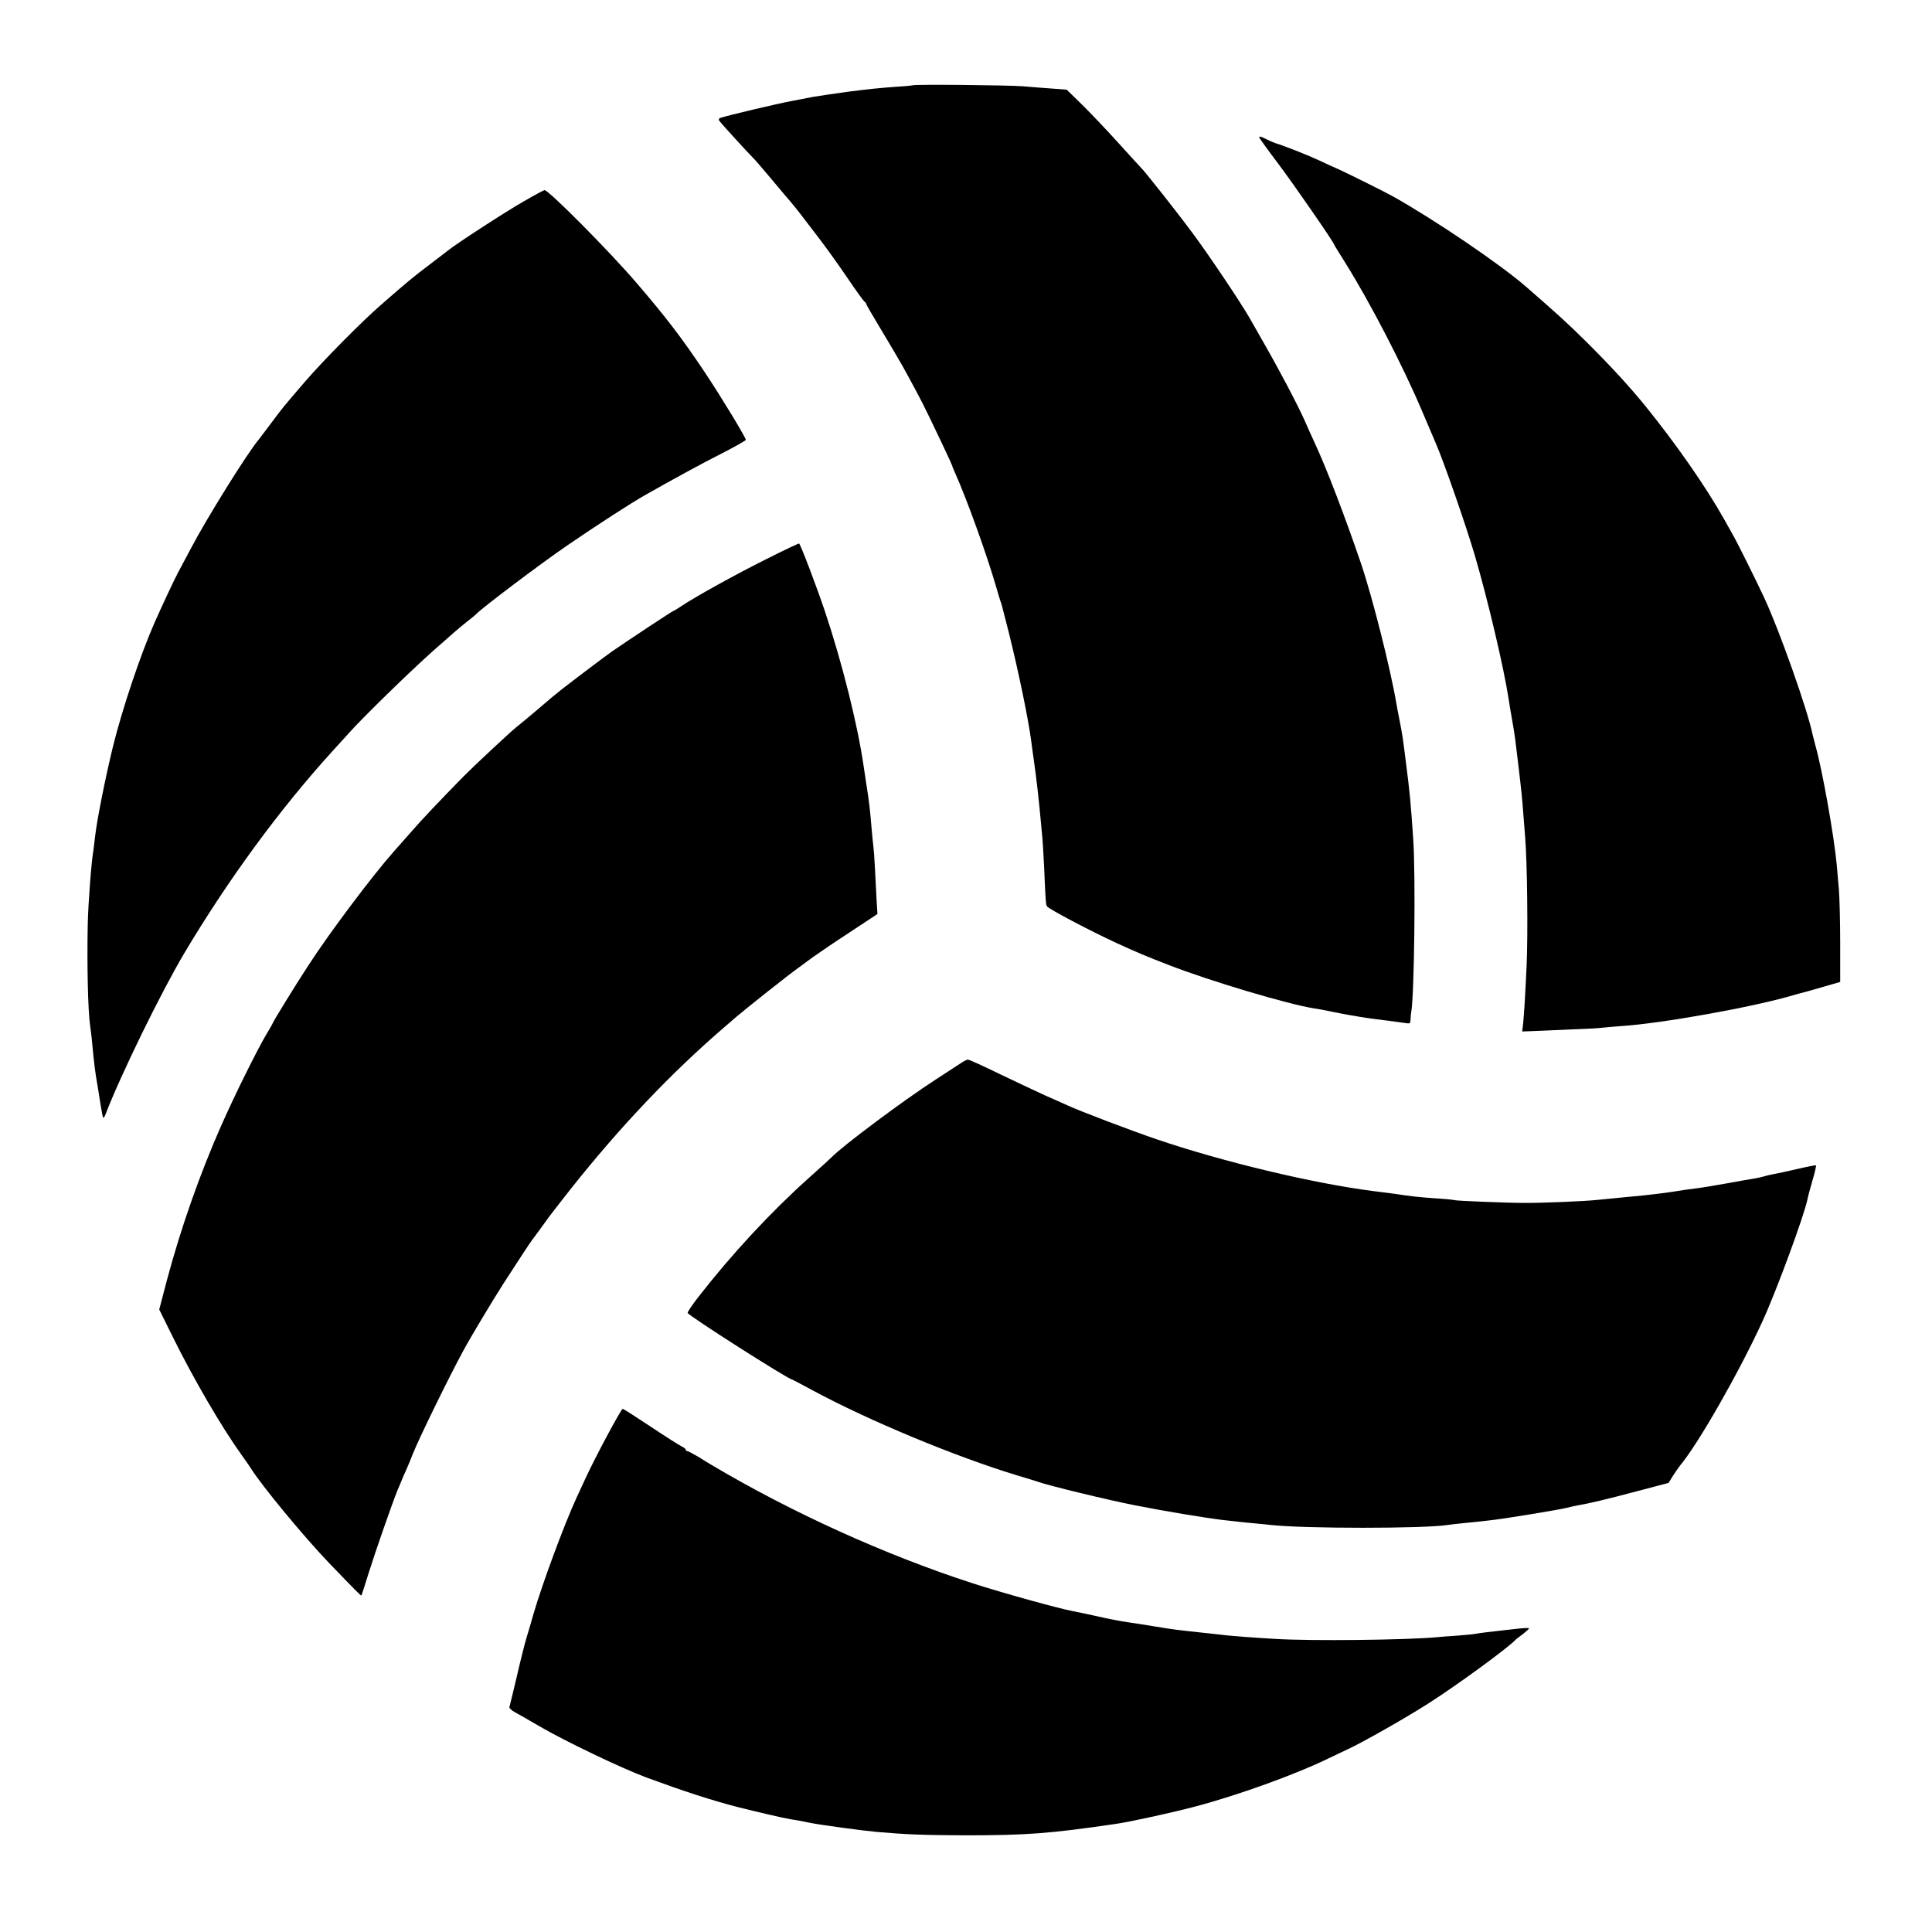
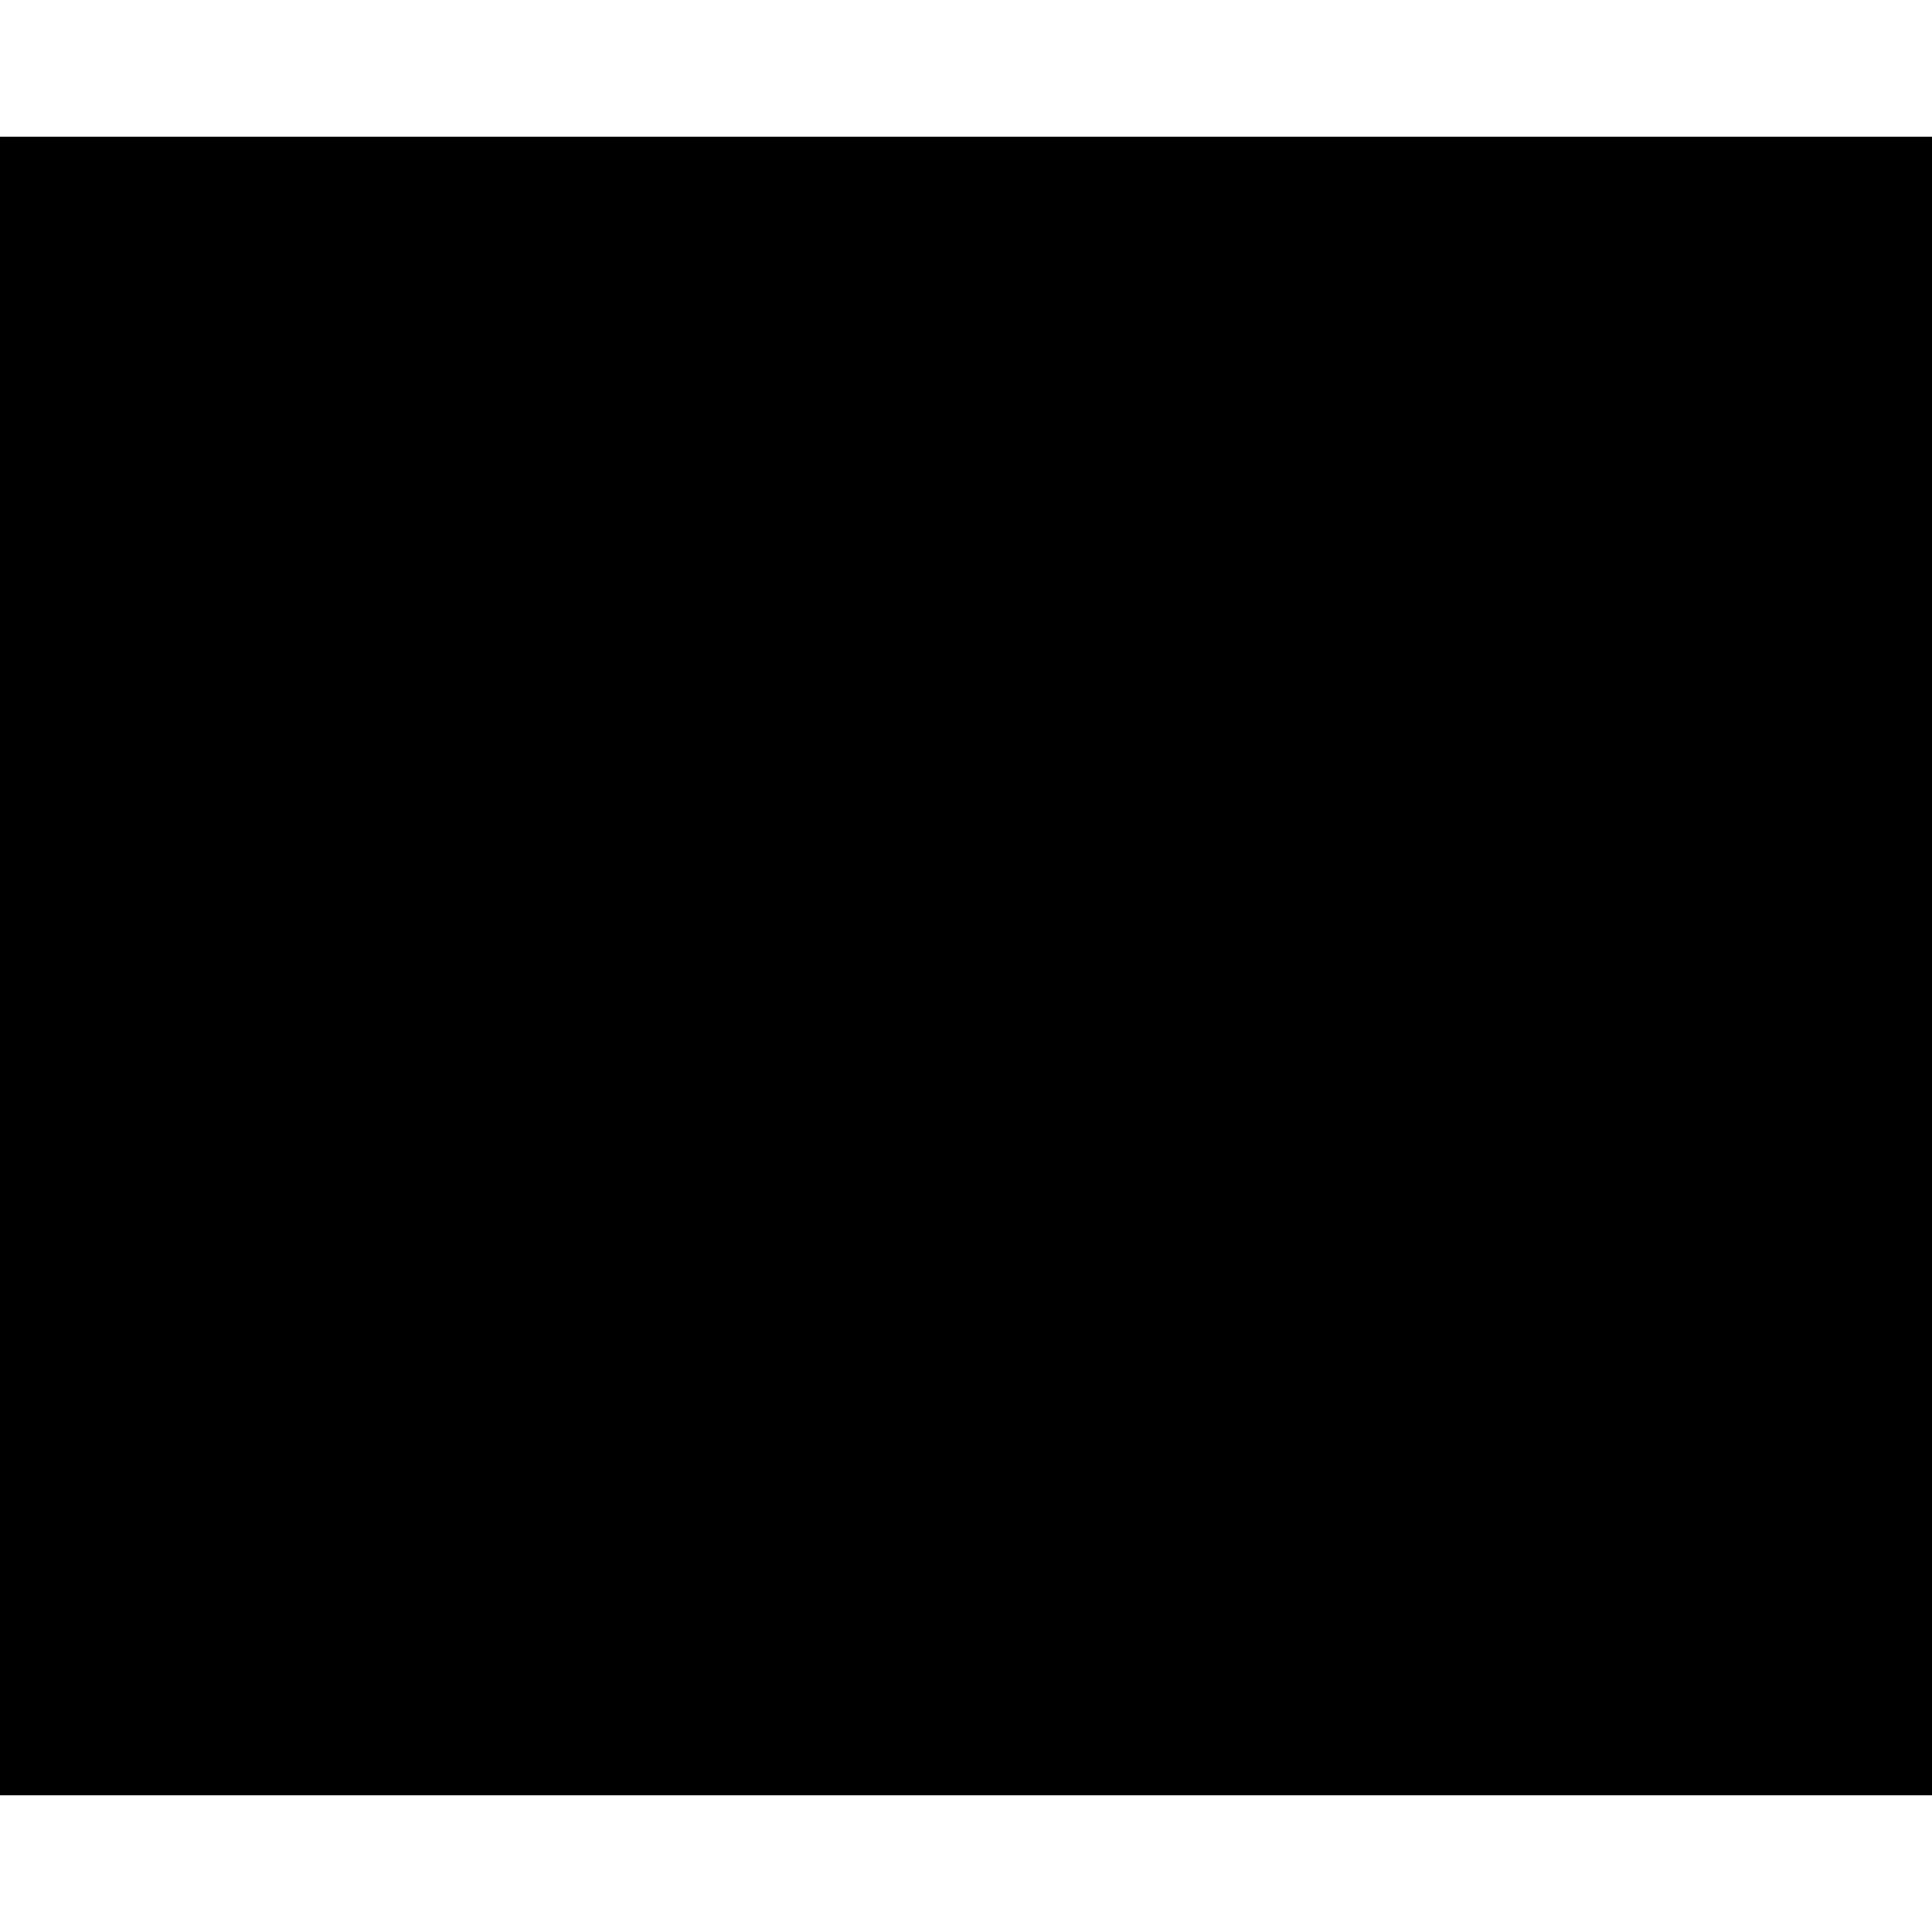
- <svg xmlns="http://www.w3.org/2000/svg" version="1.0" width="1189pt" height="1189pt" viewBox="0 0 1189 1189" preserveAspectRatio="xMidYMid meet">
-   <g transform="translate(0,1189) scale(0.1,-0.1)" fill="#000000" stroke="none">
-     <path d="M5618 11365 c-2 -1 -48 -6 -103 -9 -107 -8 -159 -13 -300 -31 -57 -8 -190 -27 -210 -31 -11 -2 -69 -13 -130 -25 -91 -17 -396 -89 -443 -105 -8 -2 -10 -9 -5 -18 7 -11 168 -188 224 -245 8 -9 53 -61 99 -116 46 -55 97 -116 114 -135 17 -20 42 -51 56 -69 14 -19 64 -84 111 -145 47 -61 130 -176 184 -256 54 -80 102 -146 107 -148 4 -2 8 -7 8 -11 0 -4 43 -78 95 -164 52 -86 111 -187 132 -224 121 -221 115 -210 242 -476 34 -71 61 -131 61 -133 0 -3 8 -24 19 -47 72 -161 196 -506 251 -697 12 -41 24 -82 27 -90 7 -18 3 -3 52 -195 58 -234 115 -507 136 -655 2 -19 11 -82 19 -140 14 -96 29 -228 42 -370 2 -30 7 -73 9 -95 2 -22 7 -105 11 -185 9 -212 10 -226 18 -238 9 -16 266 -151 426 -225 129 -59 178 -80 323 -136 255 -99 734 -242 895 -267 40 -6 44 -7 177 -34 55 -10 138 -24 185 -30 111 -14 158 -20 198 -26 30 -5 32 -3 33 23 0 15 2 35 4 44 19 97 28 853 12 1069 -15 223 -21 283 -43 455 -21 169 -23 181 -40 268 -9 42 -17 90 -20 105 -35 210 -149 662 -219 867 -98 287 -210 580 -282 735 -22 47 -50 110 -63 140 -41 93 -156 312 -256 486 -31 54 -68 119 -82 144 -52 92 -253 392 -353 526 -87 118 -300 388 -319 404 -3 3 -65 70 -137 150 -72 80 -173 186 -225 237 l-93 91 -90 7 c-49 3 -130 10 -180 14 -83 7 -670 13 -677 6z" />
-     <path d="M7750 11044 c0 -4 51 -75 114 -158 98 -130 346 -489 346 -500 0 -2 31 -53 69 -113 150 -239 357 -638 475 -918 38 -88 74 -173 81 -190 48 -109 186 -505 242 -695 81 -277 179 -694 208 -885 3 -22 12 -76 20 -120 8 -44 17 -100 20 -125 3 -25 12 -99 20 -165 18 -151 23 -201 30 -295 3 -41 8 -104 11 -140 13 -155 18 -604 9 -795 -8 -180 -16 -303 -21 -351 l-6 -52 79 3 c43 2 146 6 228 10 83 3 165 7 184 10 19 2 71 7 115 10 252 16 820 118 1065 191 30 9 62 17 70 19 9 2 61 17 116 33 l100 29 0 239 c0 131 -4 280 -8 329 -4 50 -10 117 -13 150 -16 176 -89 588 -131 735 -8 30 -16 62 -18 70 -30 149 -205 643 -297 840 -55 118 -158 324 -186 375 -16 28 -43 76 -61 109 -111 198 -296 464 -484 696 -100 123 -213 246 -367 399 -115 114 -175 168 -370 338 -158 137 -552 405 -815 553 -52 29 -267 136 -330 165 -33 14 -89 40 -125 57 -61 29 -214 90 -271 107 -14 5 -39 16 -57 25 -34 17 -42 19 -42 10z" />
-     <path d="M3222 10650 c-109 -62 -422 -265 -468 -304 -11 -8 -62 -48 -115 -88 -95 -72 -133 -103 -293 -243 -119 -103 -357 -344 -470 -475 -140 -163 -134 -156 -208 -255 -37 -49 -72 -95 -77 -102 -67 -78 -324 -491 -416 -668 -32 -60 -68 -128 -80 -150 -20 -37 -96 -199 -143 -305 -87 -197 -200 -534 -257 -765 -48 -198 -99 -454 -110 -555 -4 -36 -9 -73 -10 -82 -12 -64 -32 -321 -35 -458 -5 -243 1 -532 15 -625 6 -39 13 -104 20 -185 4 -36 10 -90 15 -120 14 -83 18 -109 30 -185 6 -38 13 -71 15 -74 3 -2 9 7 14 20 94 245 342 752 487 996 269 451 583 880 908 1238 50 55 96 105 101 111 78 89 374 378 520 508 133 118 152 134 210 181 28 21 52 42 55 45 31 35 394 309 565 426 180 123 385 256 475 307 162 92 357 199 477 259 78 40 143 77 143 81 0 14 -152 265 -250 412 -142 213 -242 344 -427 559 -167 194 -536 566 -562 566 -4 0 -62 -31 -129 -70z" />
-     <path d="M4720 8451 c-193 -96 -445 -236 -528 -292 -24 -16 -45 -29 -48 -29 -5 0 -264 -171 -376 -248 -49 -35 -185 -137 -313 -236 -22 -17 -85 -69 -139 -116 -55 -47 -116 -98 -136 -113 -42 -34 -267 -244 -329 -307 -145 -148 -256 -265 -321 -340 -41 -47 -89 -101 -106 -120 -133 -150 -396 -500 -528 -704 -79 -121 -216 -344 -216 -350 0 -2 -17 -33 -38 -67 -55 -91 -197 -377 -280 -565 -132 -298 -251 -637 -337 -961 l-45 -172 83 -168 c129 -261 301 -556 423 -726 27 -38 54 -76 59 -85 67 -107 323 -417 481 -582 157 -163 195 -202 198 -199 2 2 22 65 45 139 40 128 147 435 178 510 8 19 19 44 23 55 4 11 18 42 30 69 12 27 30 71 41 99 36 92 222 472 309 632 46 86 184 315 248 415 95 147 166 255 174 265 8 10 69 93 106 145 9 13 71 92 136 175 306 385 616 711 942 992 12 10 47 41 79 68 57 49 327 263 376 297 13 10 54 40 91 67 38 27 142 98 233 157 l165 109 -5 80 c-2 44 -7 132 -10 196 -3 64 -8 127 -10 140 -2 13 -6 58 -10 99 -11 131 -15 170 -35 295 -5 33 -12 78 -15 100 -37 256 -133 639 -239 955 -50 149 -147 404 -158 415 -2 2 -91 -40 -198 -94z" />
-     <path d="M5910 5345 c-19 -12 -89 -58 -155 -101 -196 -127 -567 -404 -635 -474 -8 -8 -73 -68 -145 -132 -228 -204 -469 -463 -674 -726 -40 -51 -71 -97 -69 -102 6 -18 621 -410 643 -410 2 0 59 -30 127 -67 347 -187 879 -408 1258 -523 58 -17 116 -35 130 -40 60 -22 431 -112 595 -144 181 -36 442 -79 545 -91 30 -3 71 -8 90 -10 19 -2 64 -7 100 -10 36 -3 81 -8 100 -10 209 -23 942 -23 1090 0 14 2 52 7 85 10 63 6 120 12 195 21 78 9 413 64 450 74 19 5 50 12 67 15 71 12 177 37 365 87 l197 52 27 44 c15 23 35 52 43 62 111 132 362 571 508 889 86 187 258 655 277 752 2 13 16 64 30 113 15 49 24 91 22 94 -3 2 -54 -8 -114 -22 -60 -14 -124 -28 -143 -31 -19 -3 -47 -10 -64 -15 -16 -5 -46 -11 -65 -14 -19 -3 -96 -16 -170 -30 -74 -13 -157 -27 -185 -30 -27 -3 -61 -8 -75 -10 -71 -13 -233 -33 -320 -40 -64 -6 -135 -13 -215 -21 -76 -8 -340 -19 -440 -18 -120 0 -426 13 -434 17 -3 2 -49 7 -101 10 -118 8 -162 13 -282 31 -18 2 -71 9 -118 15 -373 48 -924 180 -1330 318 -167 57 -469 172 -550 209 -30 14 -91 41 -135 60 -44 20 -167 78 -274 129 -106 52 -199 94 -205 93 -6 0 -27 -11 -46 -24z" />
-     <path d="M3733 3048 c-51 -95 -107 -207 -126 -248 -19 -41 -46 -100 -60 -130 -75 -163 -209 -525 -263 -710 -13 -47 -33 -114 -44 -150 -11 -36 -38 -144 -60 -240 -23 -96 -43 -180 -45 -186 -2 -6 13 -20 33 -31 21 -11 87 -49 147 -84 160 -94 506 -259 660 -317 231 -85 405 -142 565 -183 114 -29 282 -68 325 -75 41 -6 56 -9 130 -24 62 -12 319 -47 400 -54 183 -16 287 -20 545 -21 379 0 522 11 925 70 87 12 359 72 490 107 269 71 624 200 820 296 44 21 98 47 120 57 86 39 357 193 490 278 178 113 501 349 545 398 3 3 22 18 43 33 20 16 37 31 37 35 0 4 -46 1 -102 -6 -57 -6 -128 -15 -158 -18 -30 -4 -62 -8 -70 -10 -8 -2 -58 -7 -110 -11 -52 -3 -111 -8 -130 -10 -185 -17 -774 -24 -995 -10 -139 8 -239 16 -290 21 -22 3 -83 9 -135 15 -179 19 -195 21 -310 40 -63 10 -135 22 -160 25 -62 9 -119 20 -225 44 -49 11 -103 22 -120 25 -94 18 -433 112 -619 172 -537 174 -1113 435 -1608 729 -9 5 -45 27 -78 48 -34 20 -66 37 -71 37 -5 0 -9 4 -9 8 0 5 -11 14 -24 20 -13 6 -99 60 -190 121 -92 61 -170 111 -174 111 -4 0 -49 -78 -99 -172z" />
+ <svg xmlns="http://www.w3.org/2000/svg" version="1.0" width="636pt" height="636pt" viewBox="0 0 636 636" preserveAspectRatio="xMidYMid meet">
+   <g transform="translate(0,636) scale(0.1,-0.1)" fill="#000000" stroke="none">
+     <path d="M0 3180 l0 -2730 3180 0 3180 0 0 2730 0 2730 -3180 0 -3180 0 0 -2730z" />
  </g>
</svg>
